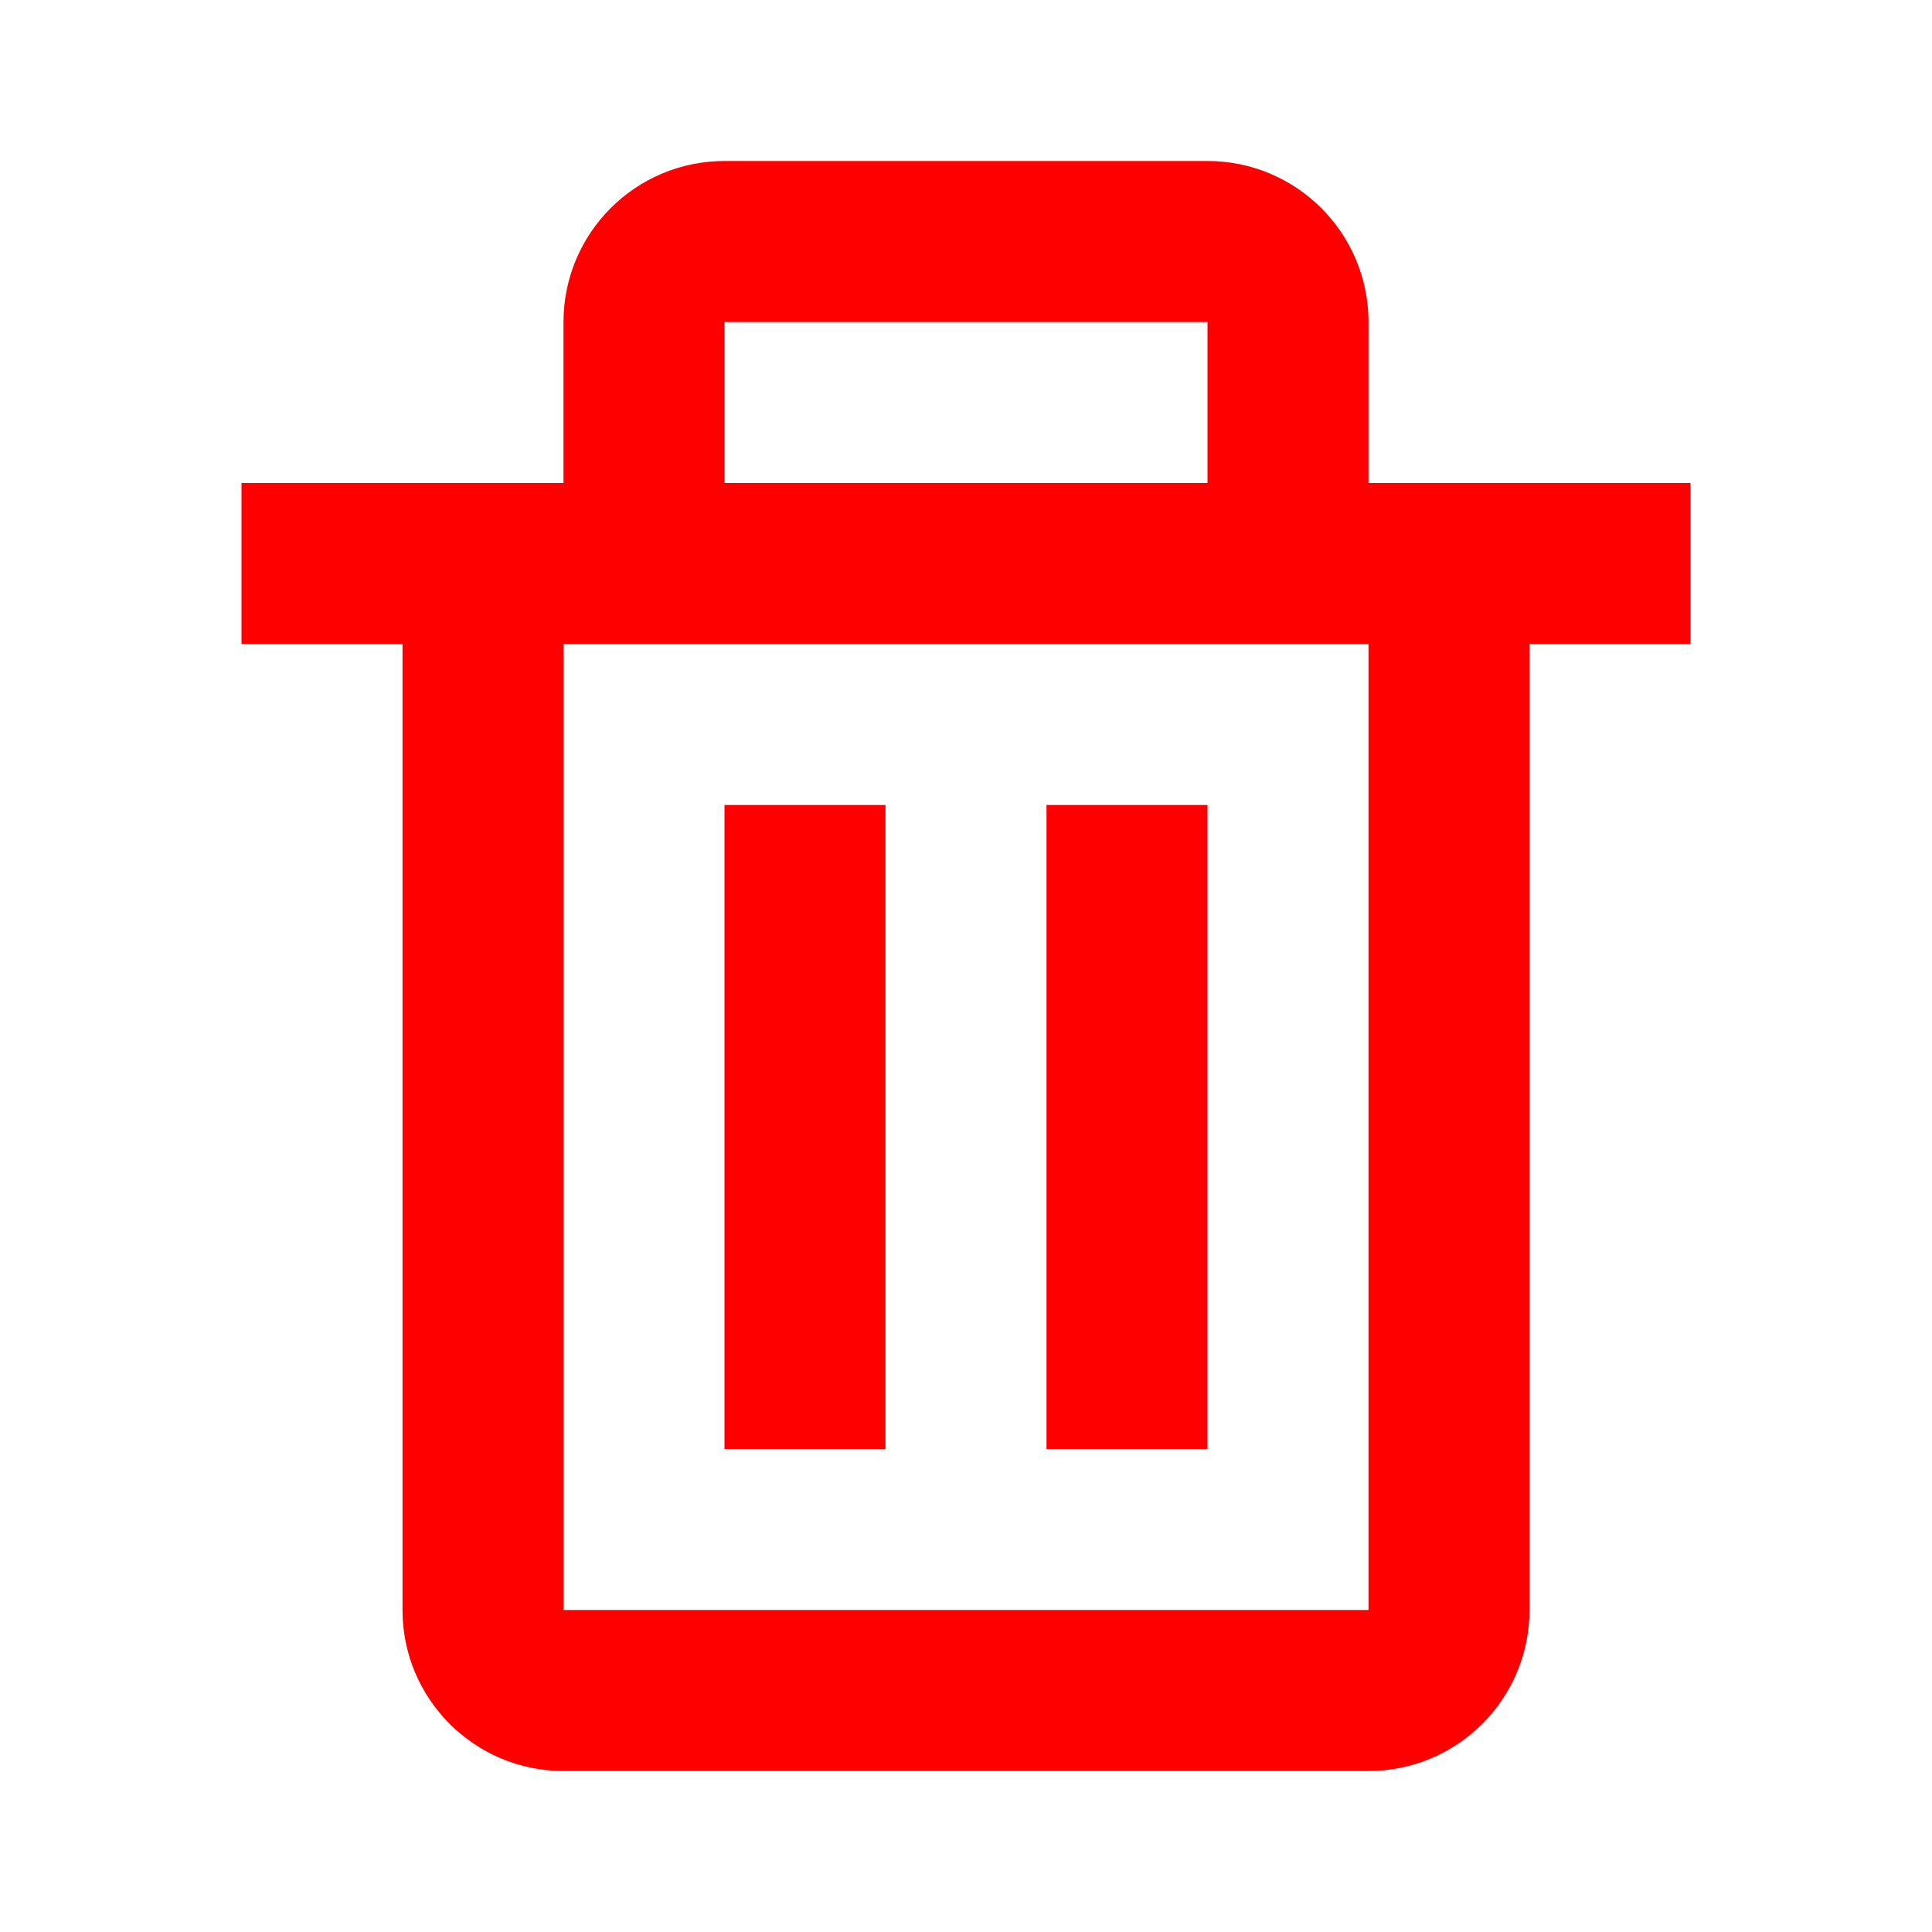
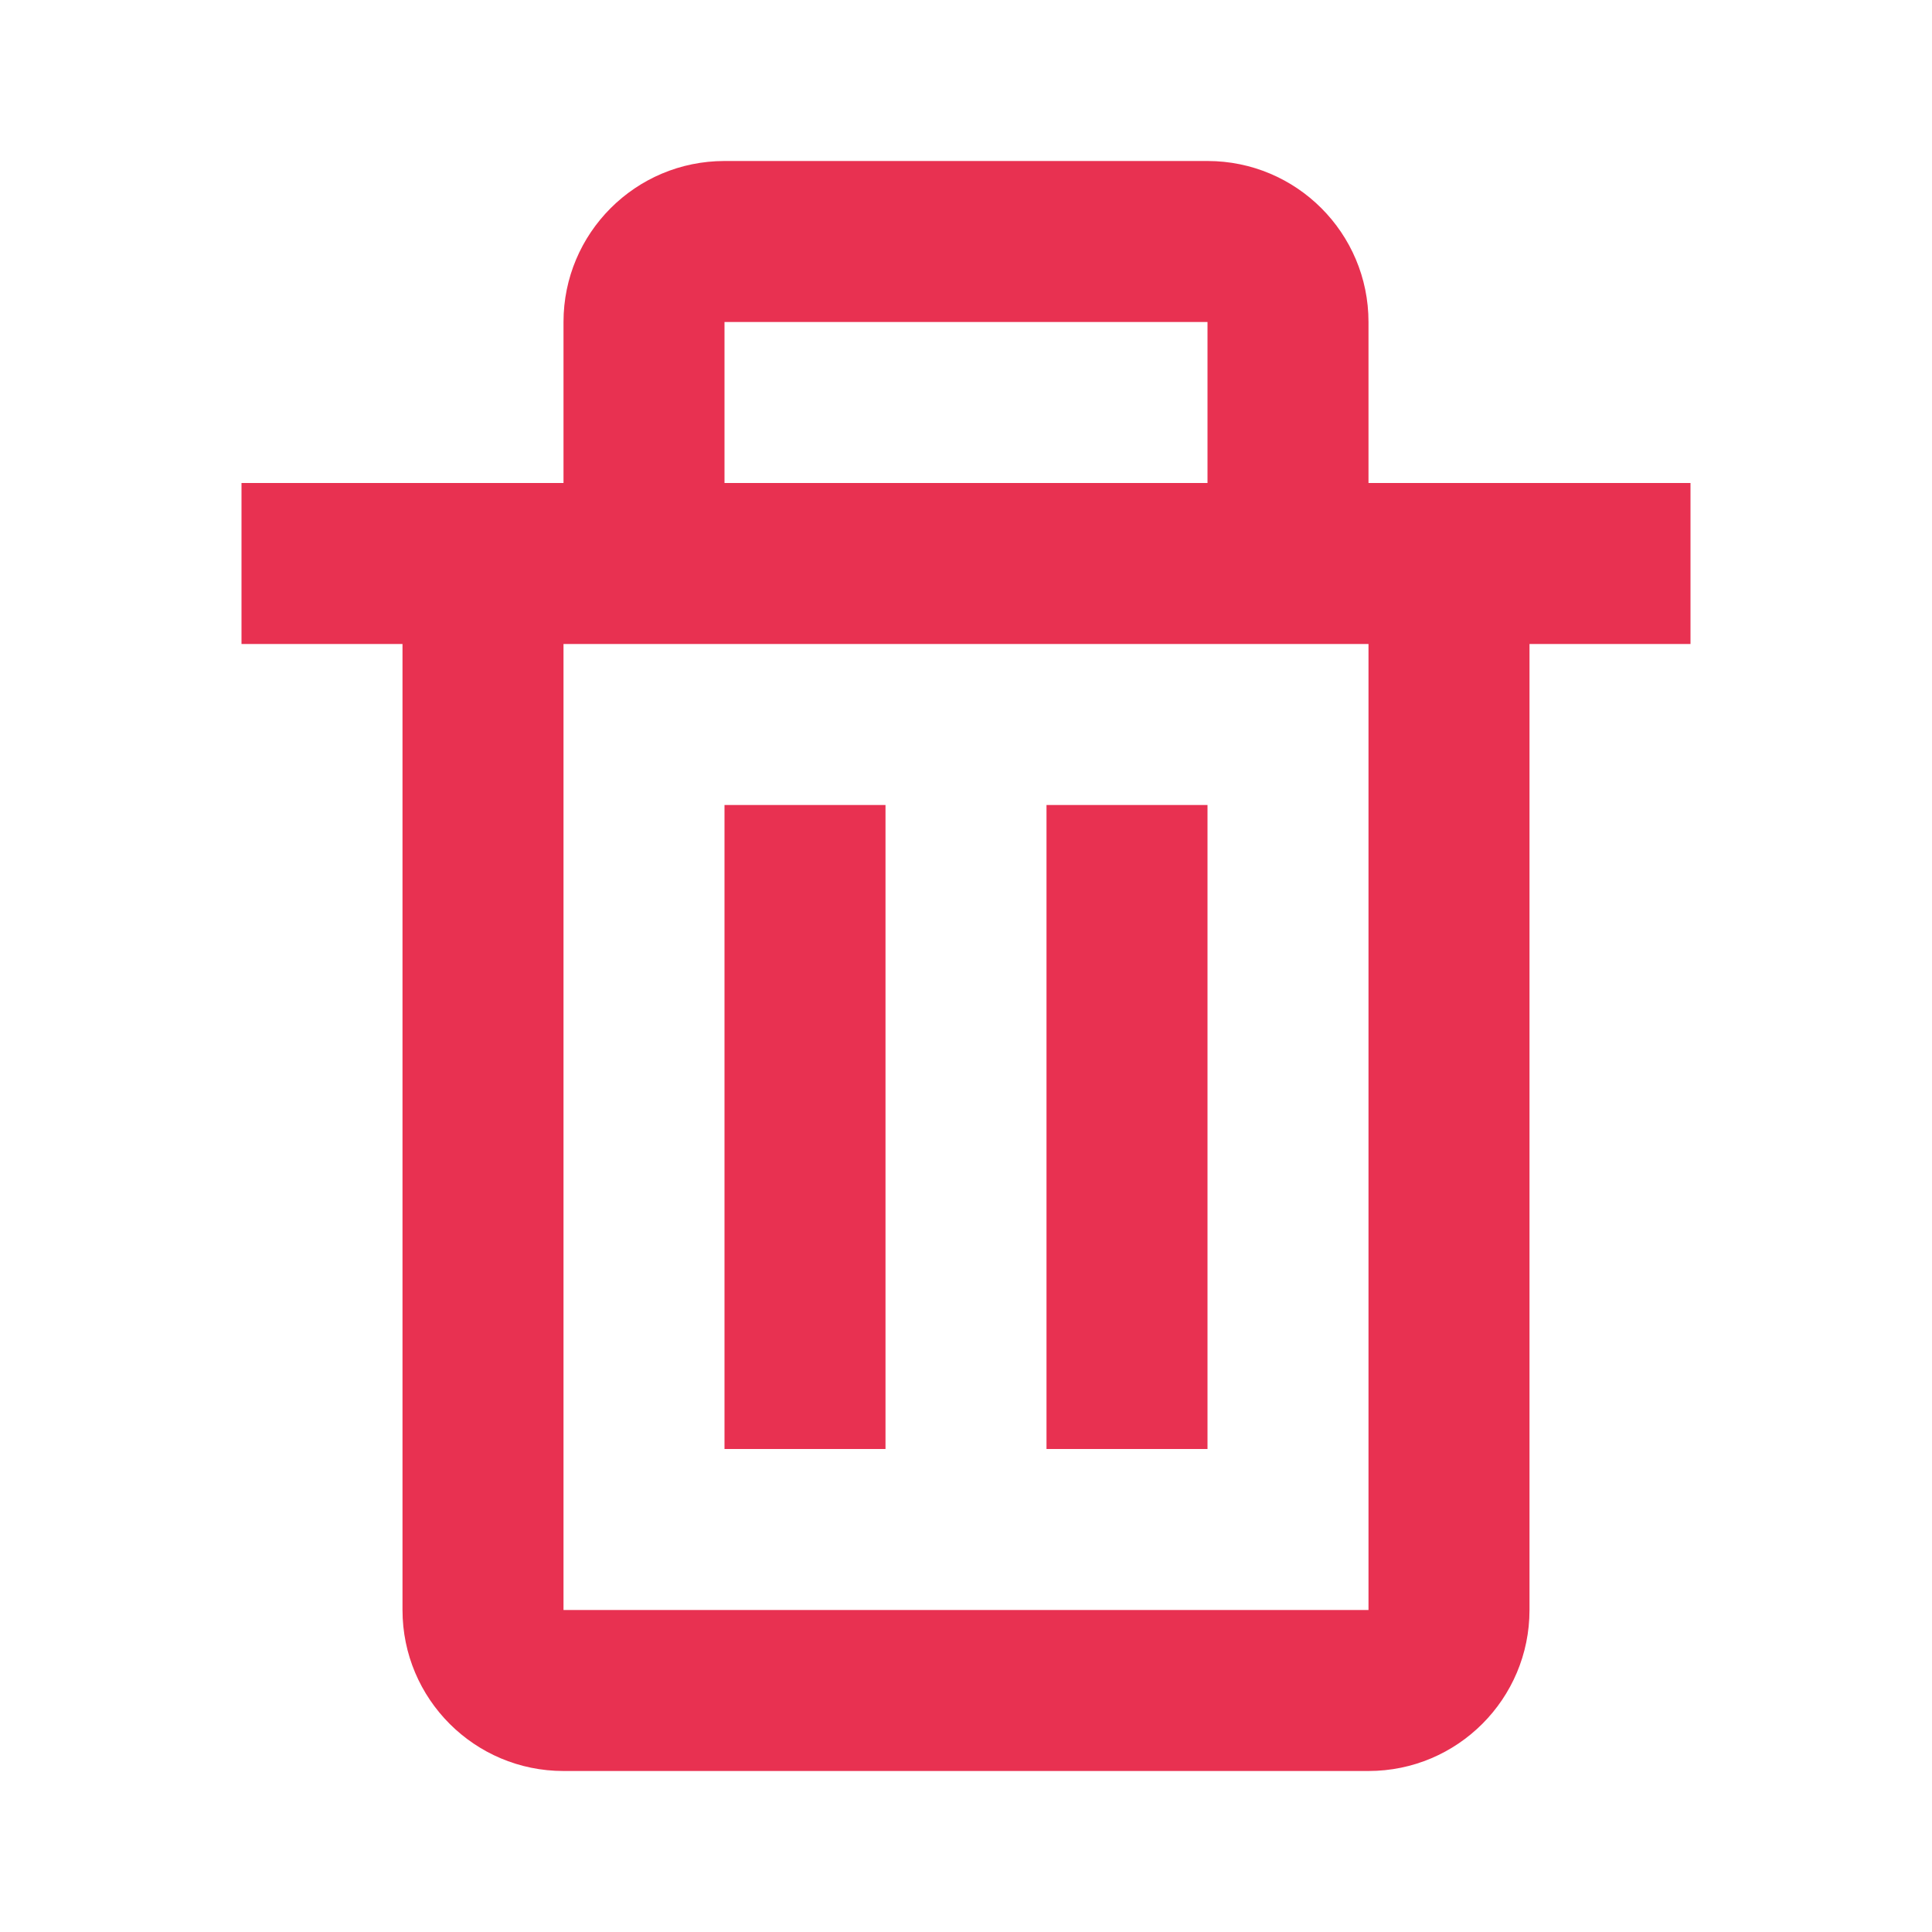
- <svg xmlns="http://www.w3.org/2000/svg" width="24" height="24" fill="red" viewBox="0 0 24 24">
+ <svg xmlns="http://www.w3.org/2000/svg" width="24" height="24" fill="#E83151" viewBox="0 0 24 24">
  <path d="M5 20a2 2 0 0 0 2 2h10a2 2 0 0 0 2-2V8h2V6h-4V4a2 2 0 0 0-2-2H9a2 2 0 0 0-2 2v2H3v2h2zM9 4h6v2H9zM8 8h9v12H7V8z" />
  <path d="M9 10h2v8H9zm4 0h2v8h-2z" />
</svg>
